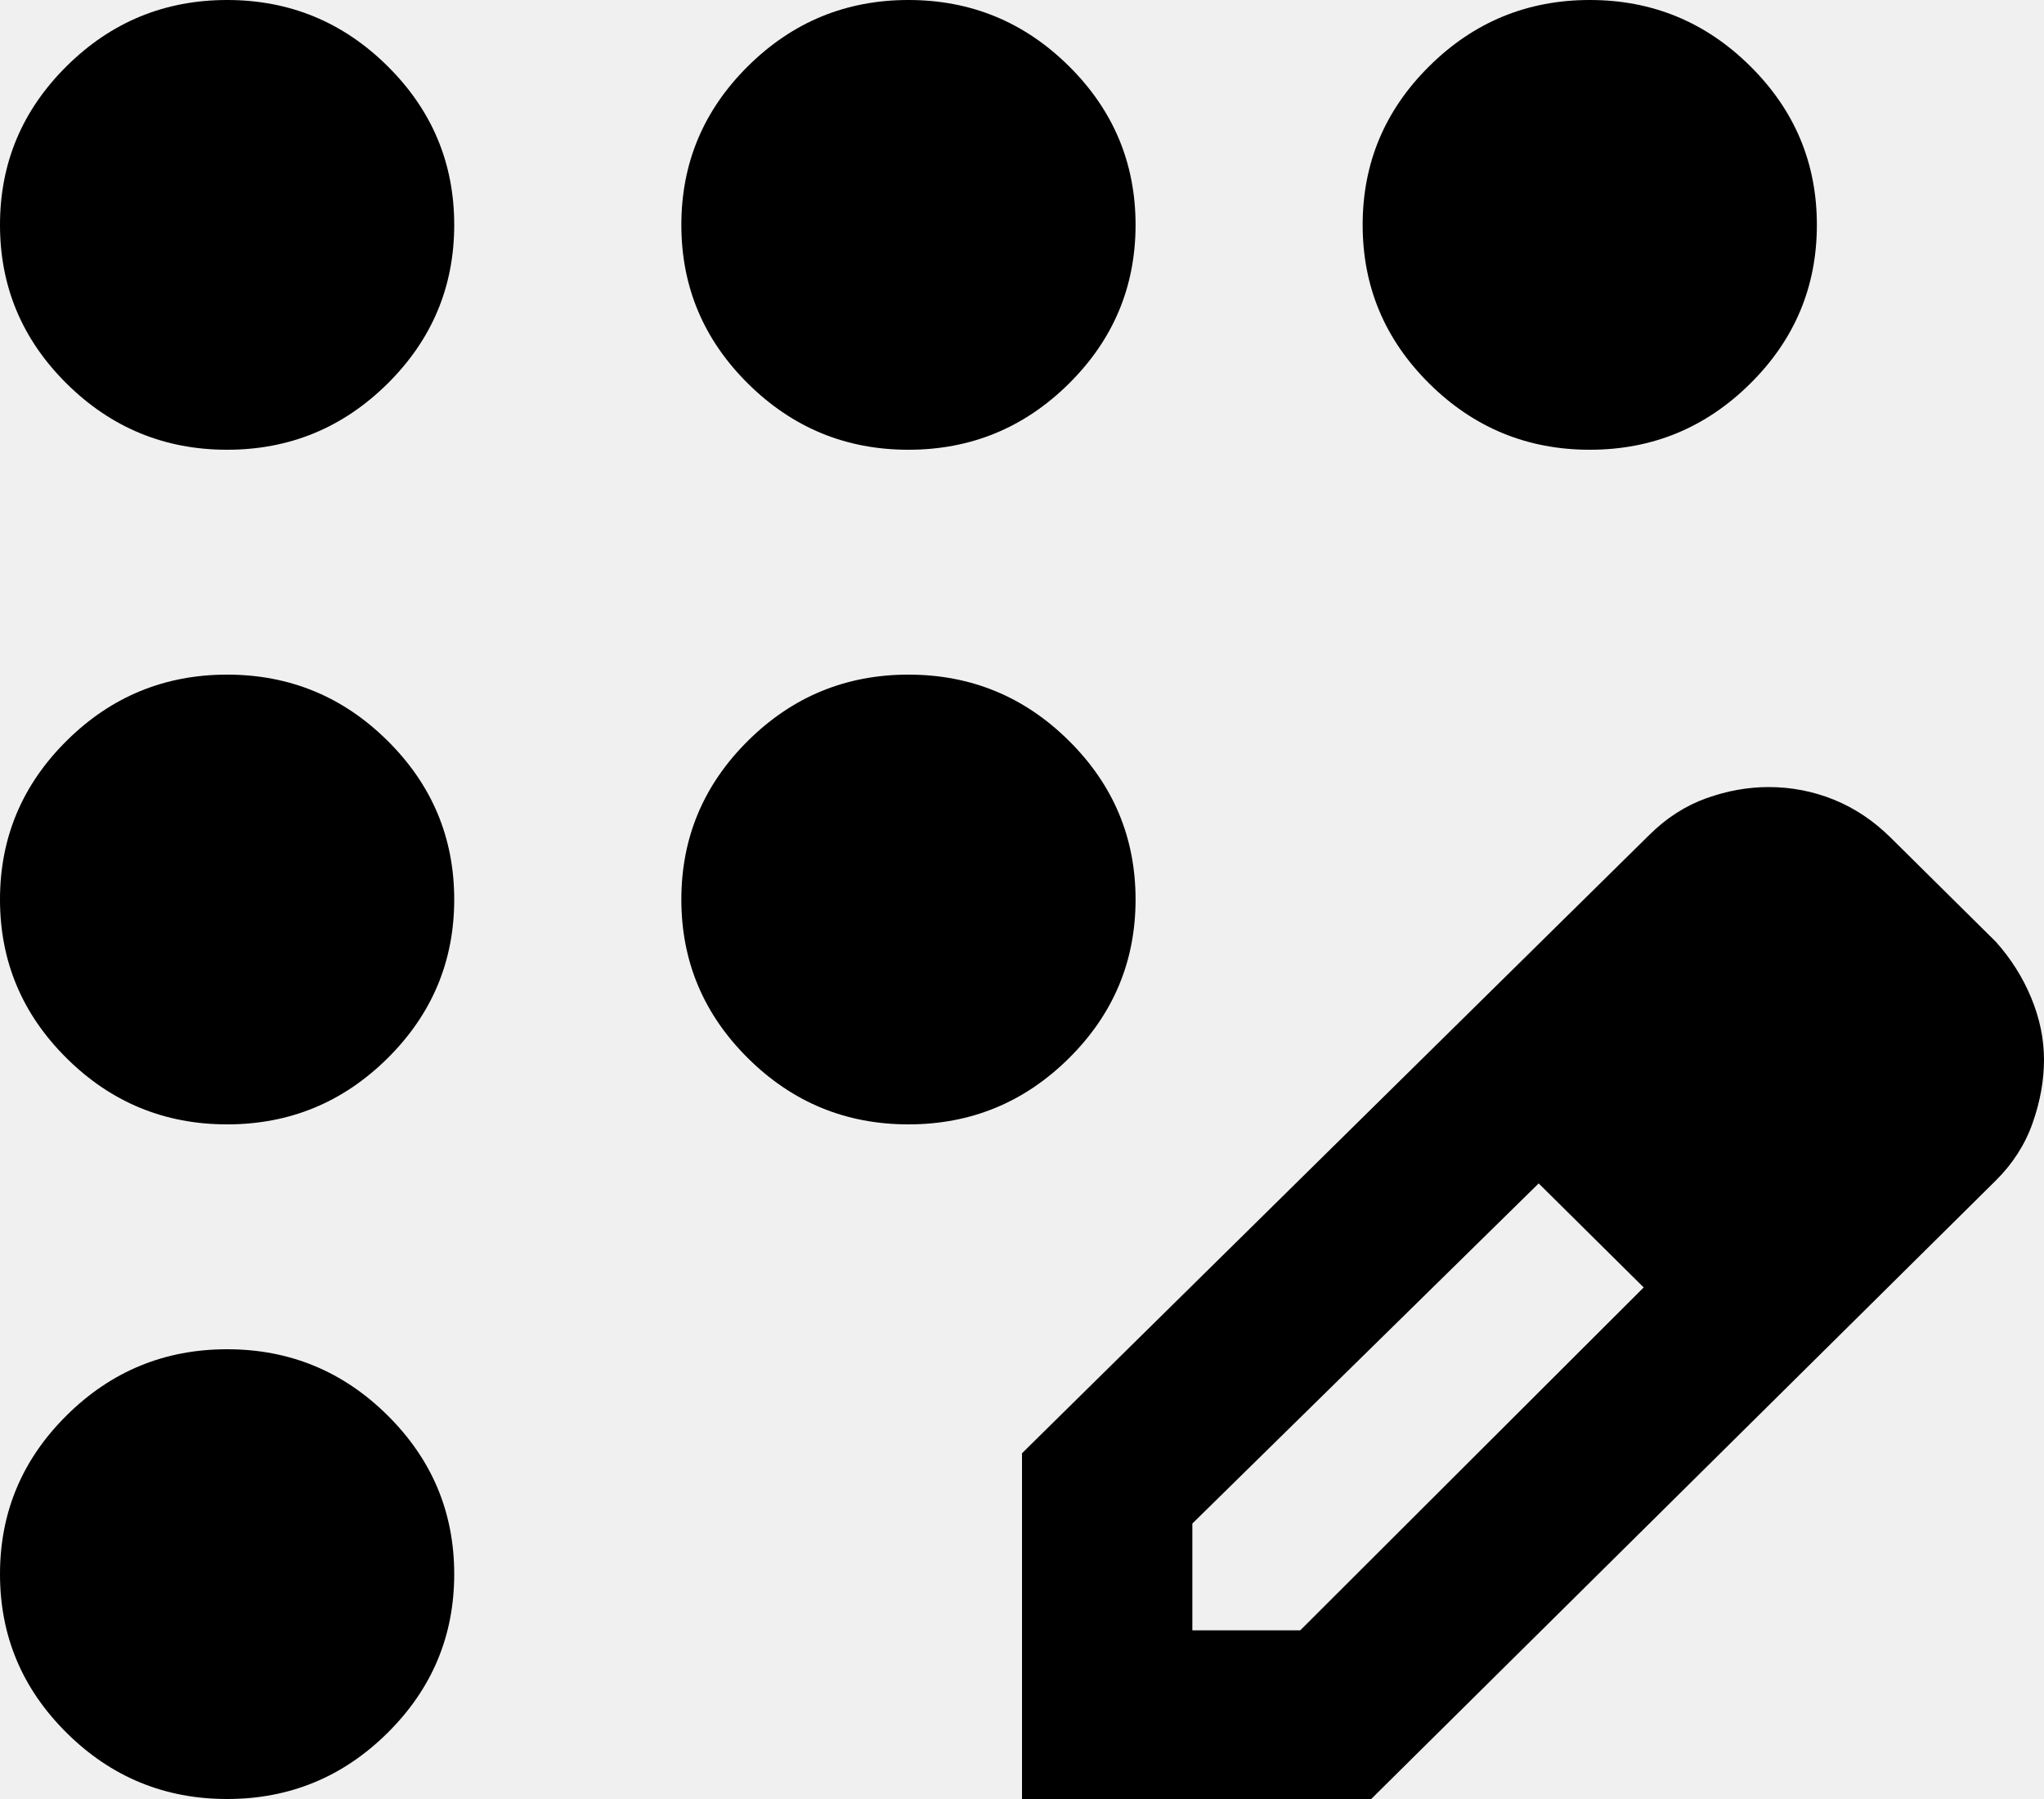
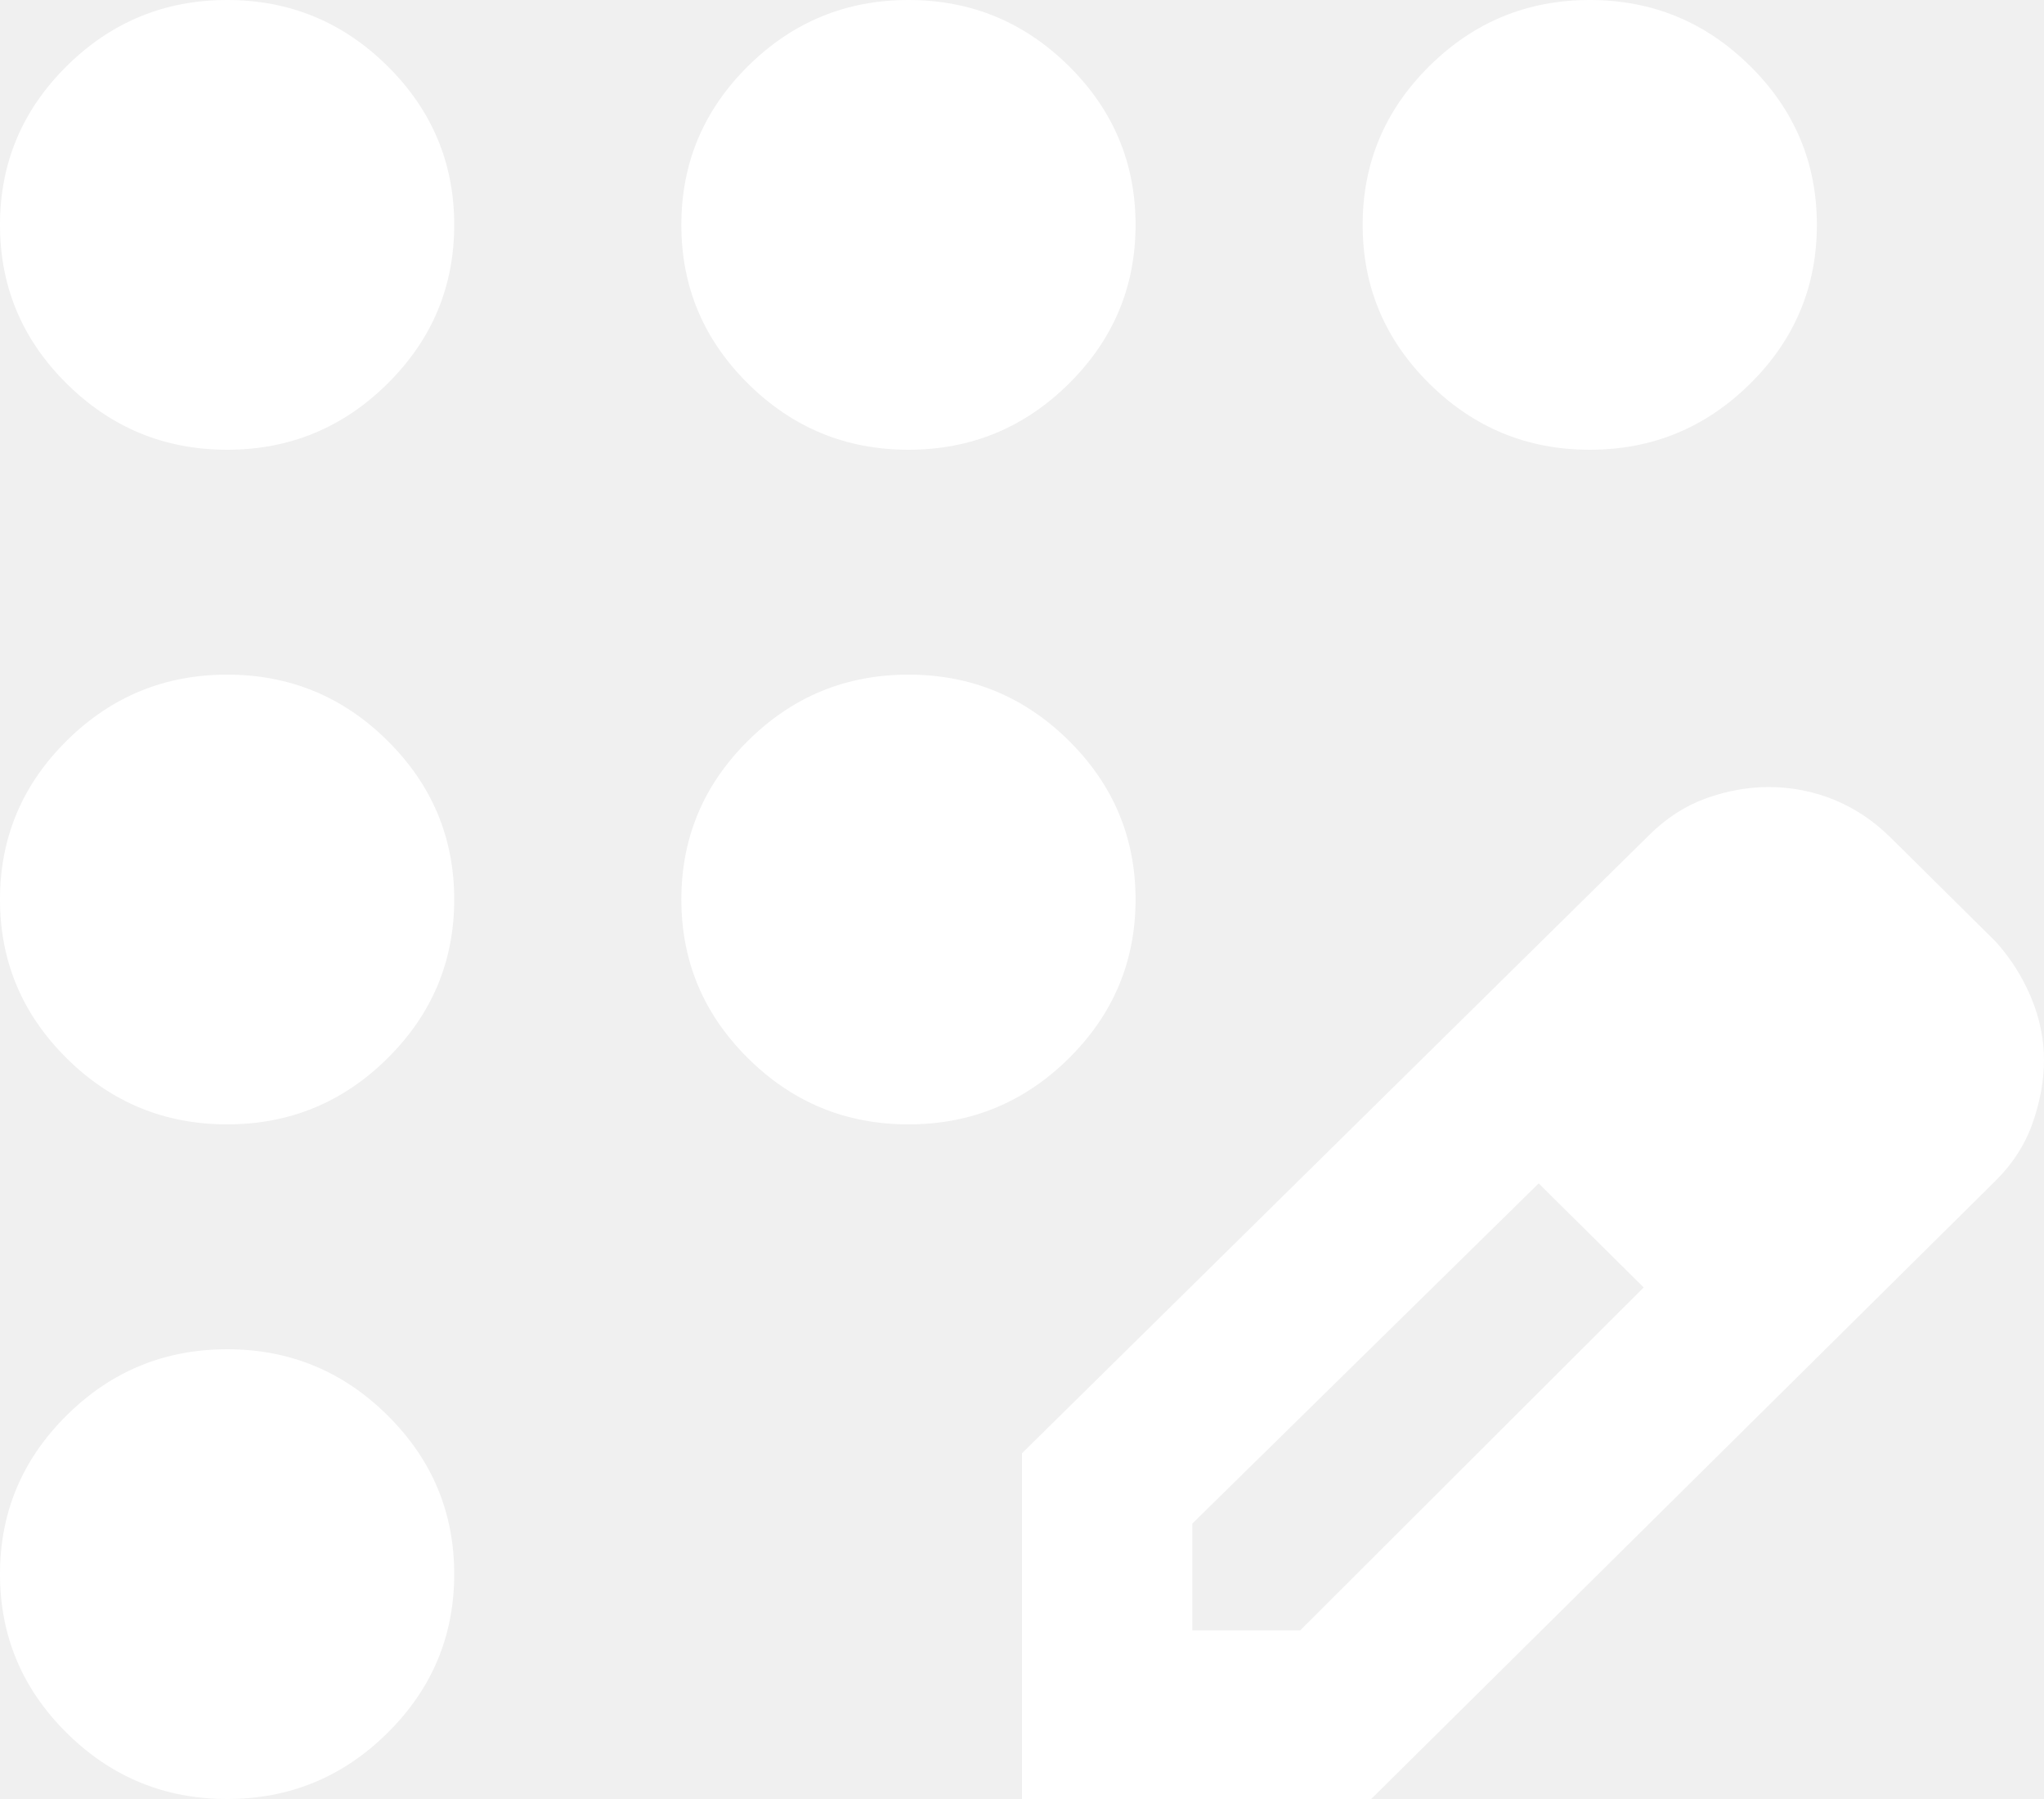
<svg xmlns="http://www.w3.org/2000/svg" width="50" height="44" viewBox="0 0 50 44" fill="none">
-   <path d="M5.556 44C4.028 44 2.72 43.462 1.632 42.384C0.544 41.307 0 40.013 0 38.5C0 36.987 0.544 35.693 1.632 34.616C2.72 33.538 4.028 33 5.556 33C7.083 33 8.391 33.538 9.479 34.616C10.567 35.693 11.111 36.987 11.111 38.5C11.111 40.013 10.567 41.307 9.479 42.384C8.391 43.462 7.083 44 5.556 44ZM5.556 27.5C4.028 27.5 2.72 26.962 1.632 25.884C0.544 24.807 0 23.512 0 22C0 20.488 0.544 19.193 1.632 18.116C2.72 17.038 4.028 16.5 5.556 16.5C7.083 16.5 8.391 17.038 9.479 18.116C10.567 19.193 11.111 20.488 11.111 22C11.111 23.512 10.567 24.807 9.479 25.884C8.391 26.962 7.083 27.5 5.556 27.5ZM5.556 11C4.028 11 2.72 10.461 1.632 9.384C0.544 8.307 0 7.013 0 5.5C0 3.987 0.544 2.693 1.632 1.616C2.72 0.539 4.028 0 5.556 0C7.083 0 8.391 0.539 9.479 1.616C10.567 2.693 11.111 3.987 11.111 5.5C11.111 7.013 10.567 8.307 9.479 9.384C8.391 10.461 7.083 11 5.556 11ZM22.222 11C20.694 11 19.387 10.461 18.299 9.384C17.211 8.307 16.667 7.013 16.667 5.5C16.667 3.987 17.211 2.693 18.299 1.616C19.387 0.539 20.694 0 22.222 0C23.75 0 25.058 0.539 26.146 1.616C27.234 2.693 27.778 3.987 27.778 5.5C27.778 7.013 27.234 8.307 26.146 9.384C25.058 10.461 23.75 11 22.222 11ZM38.889 11C37.361 11 36.053 10.461 34.965 9.384C33.877 8.307 33.333 7.013 33.333 5.5C33.333 3.987 33.877 2.693 34.965 1.616C36.053 0.539 37.361 0 38.889 0C40.417 0 41.724 0.539 42.812 1.616C43.901 2.693 44.444 3.987 44.444 5.5C44.444 7.013 43.901 8.307 42.812 9.384C41.724 10.461 40.417 11 38.889 11ZM22.222 27.5C20.694 27.5 19.387 26.962 18.299 25.884C17.211 24.807 16.667 23.512 16.667 22C16.667 20.488 17.211 19.193 18.299 18.116C19.387 17.038 20.694 16.5 22.222 16.5C23.75 16.5 25.058 17.038 26.146 18.116C27.234 19.193 27.778 20.488 27.778 22C27.778 23.512 27.234 24.807 26.146 25.884C25.058 26.962 23.75 27.5 22.222 27.5ZM25 44V35.544L40.347 20.419C40.764 20.006 41.227 19.708 41.736 19.525C42.245 19.342 42.755 19.25 43.264 19.25C43.819 19.25 44.352 19.353 44.861 19.559C45.37 19.766 45.833 20.075 46.25 20.488L48.819 23.031C49.19 23.444 49.479 23.902 49.688 24.406C49.896 24.91 50 25.415 50 25.919C50 26.423 49.907 26.939 49.722 27.466C49.537 27.993 49.236 28.462 48.819 28.875L33.542 44H25ZM29.167 39.875H31.806L40.208 31.488L38.958 30.181L37.639 28.944L29.167 37.263V39.875ZM38.958 30.181L37.639 28.944L40.208 31.488L38.958 30.181Z" fill="black" />
+   <path d="M5.556 44C4.028 44 2.72 43.462 1.632 42.384C0.544 41.307 0 40.013 0 38.5C0 36.987 0.544 35.693 1.632 34.616C2.72 33.538 4.028 33 5.556 33C7.083 33 8.391 33.538 9.479 34.616C10.567 35.693 11.111 36.987 11.111 38.5C11.111 40.013 10.567 41.307 9.479 42.384C8.391 43.462 7.083 44 5.556 44ZM5.556 27.5C4.028 27.5 2.72 26.962 1.632 25.884C0.544 24.807 0 23.512 0 22C0 20.488 0.544 19.193 1.632 18.116C2.72 17.038 4.028 16.5 5.556 16.5C7.083 16.5 8.391 17.038 9.479 18.116C10.567 19.193 11.111 20.488 11.111 22C11.111 23.512 10.567 24.807 9.479 25.884C8.391 26.962 7.083 27.5 5.556 27.5ZM5.556 11C4.028 11 2.72 10.461 1.632 9.384C0.544 8.307 0 7.013 0 5.5C0 3.987 0.544 2.693 1.632 1.616C2.72 0.539 4.028 0 5.556 0C7.083 0 8.391 0.539 9.479 1.616C10.567 2.693 11.111 3.987 11.111 5.5C11.111 7.013 10.567 8.307 9.479 9.384C8.391 10.461 7.083 11 5.556 11ZM22.222 11C20.694 11 19.387 10.461 18.299 9.384C17.211 8.307 16.667 7.013 16.667 5.5C16.667 3.987 17.211 2.693 18.299 1.616C19.387 0.539 20.694 0 22.222 0C23.75 0 25.058 0.539 26.146 1.616C27.234 2.693 27.778 3.987 27.778 5.5C27.778 7.013 27.234 8.307 26.146 9.384C25.058 10.461 23.75 11 22.222 11ZM38.889 11C37.361 11 36.053 10.461 34.965 9.384C33.877 8.307 33.333 7.013 33.333 5.5C33.333 3.987 33.877 2.693 34.965 1.616C36.053 0.539 37.361 0 38.889 0C40.417 0 41.724 0.539 42.812 1.616C43.901 2.693 44.444 3.987 44.444 5.5C44.444 7.013 43.901 8.307 42.812 9.384C41.724 10.461 40.417 11 38.889 11ZM22.222 27.5C20.694 27.5 19.387 26.962 18.299 25.884C17.211 24.807 16.667 23.512 16.667 22C16.667 20.488 17.211 19.193 18.299 18.116C19.387 17.038 20.694 16.5 22.222 16.5C23.75 16.5 25.058 17.038 26.146 18.116C27.234 19.193 27.778 20.488 27.778 22C27.778 23.512 27.234 24.807 26.146 25.884C25.058 26.962 23.75 27.5 22.222 27.5ZM25 44V35.544L40.347 20.419C40.764 20.006 41.227 19.708 41.736 19.525C42.245 19.342 42.755 19.25 43.264 19.25C43.819 19.25 44.352 19.353 44.861 19.559C45.37 19.766 45.833 20.075 46.25 20.488L48.819 23.031C49.19 23.444 49.479 23.902 49.688 24.406C49.896 24.91 50 25.415 50 25.919C50 26.423 49.907 26.939 49.722 27.466C49.537 27.993 49.236 28.462 48.819 28.875L33.542 44H25ZM29.167 39.875H31.806L40.208 31.488L38.958 30.181L37.639 28.944L29.167 37.263V39.875ZM38.958 30.181L37.639 28.944L40.208 31.488L38.958 30.181Z" fill="white" />
</svg>
